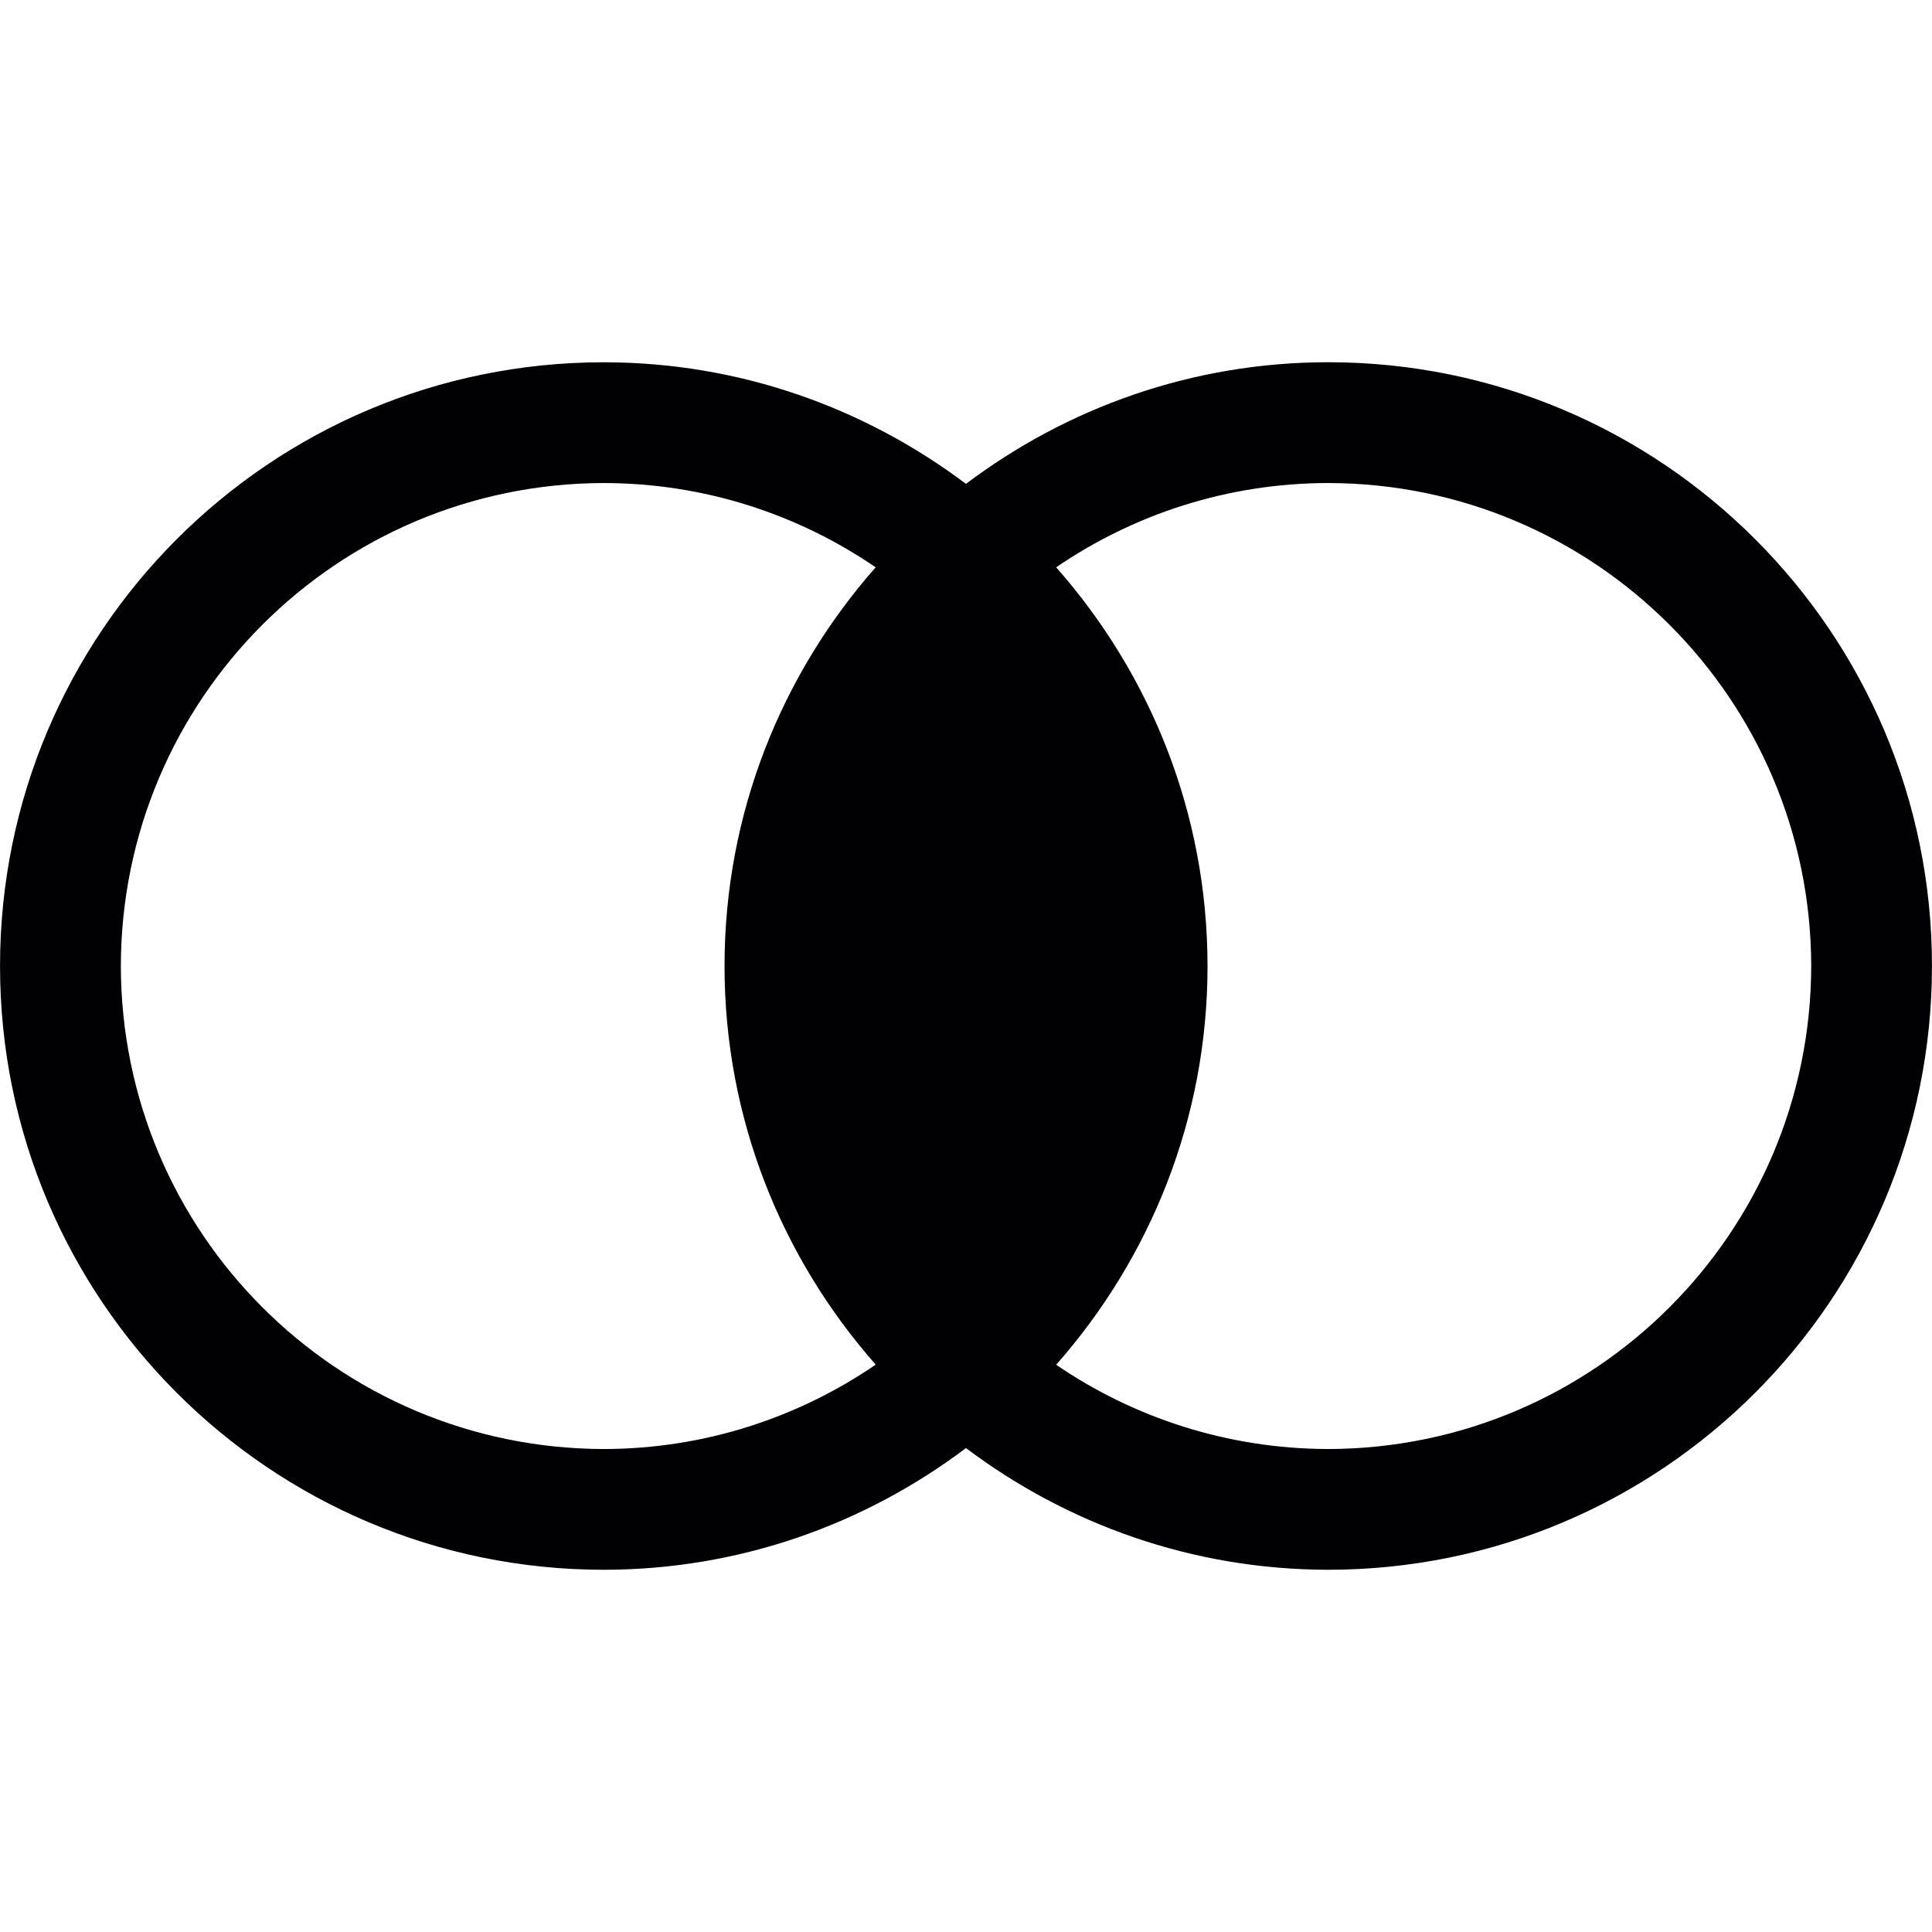
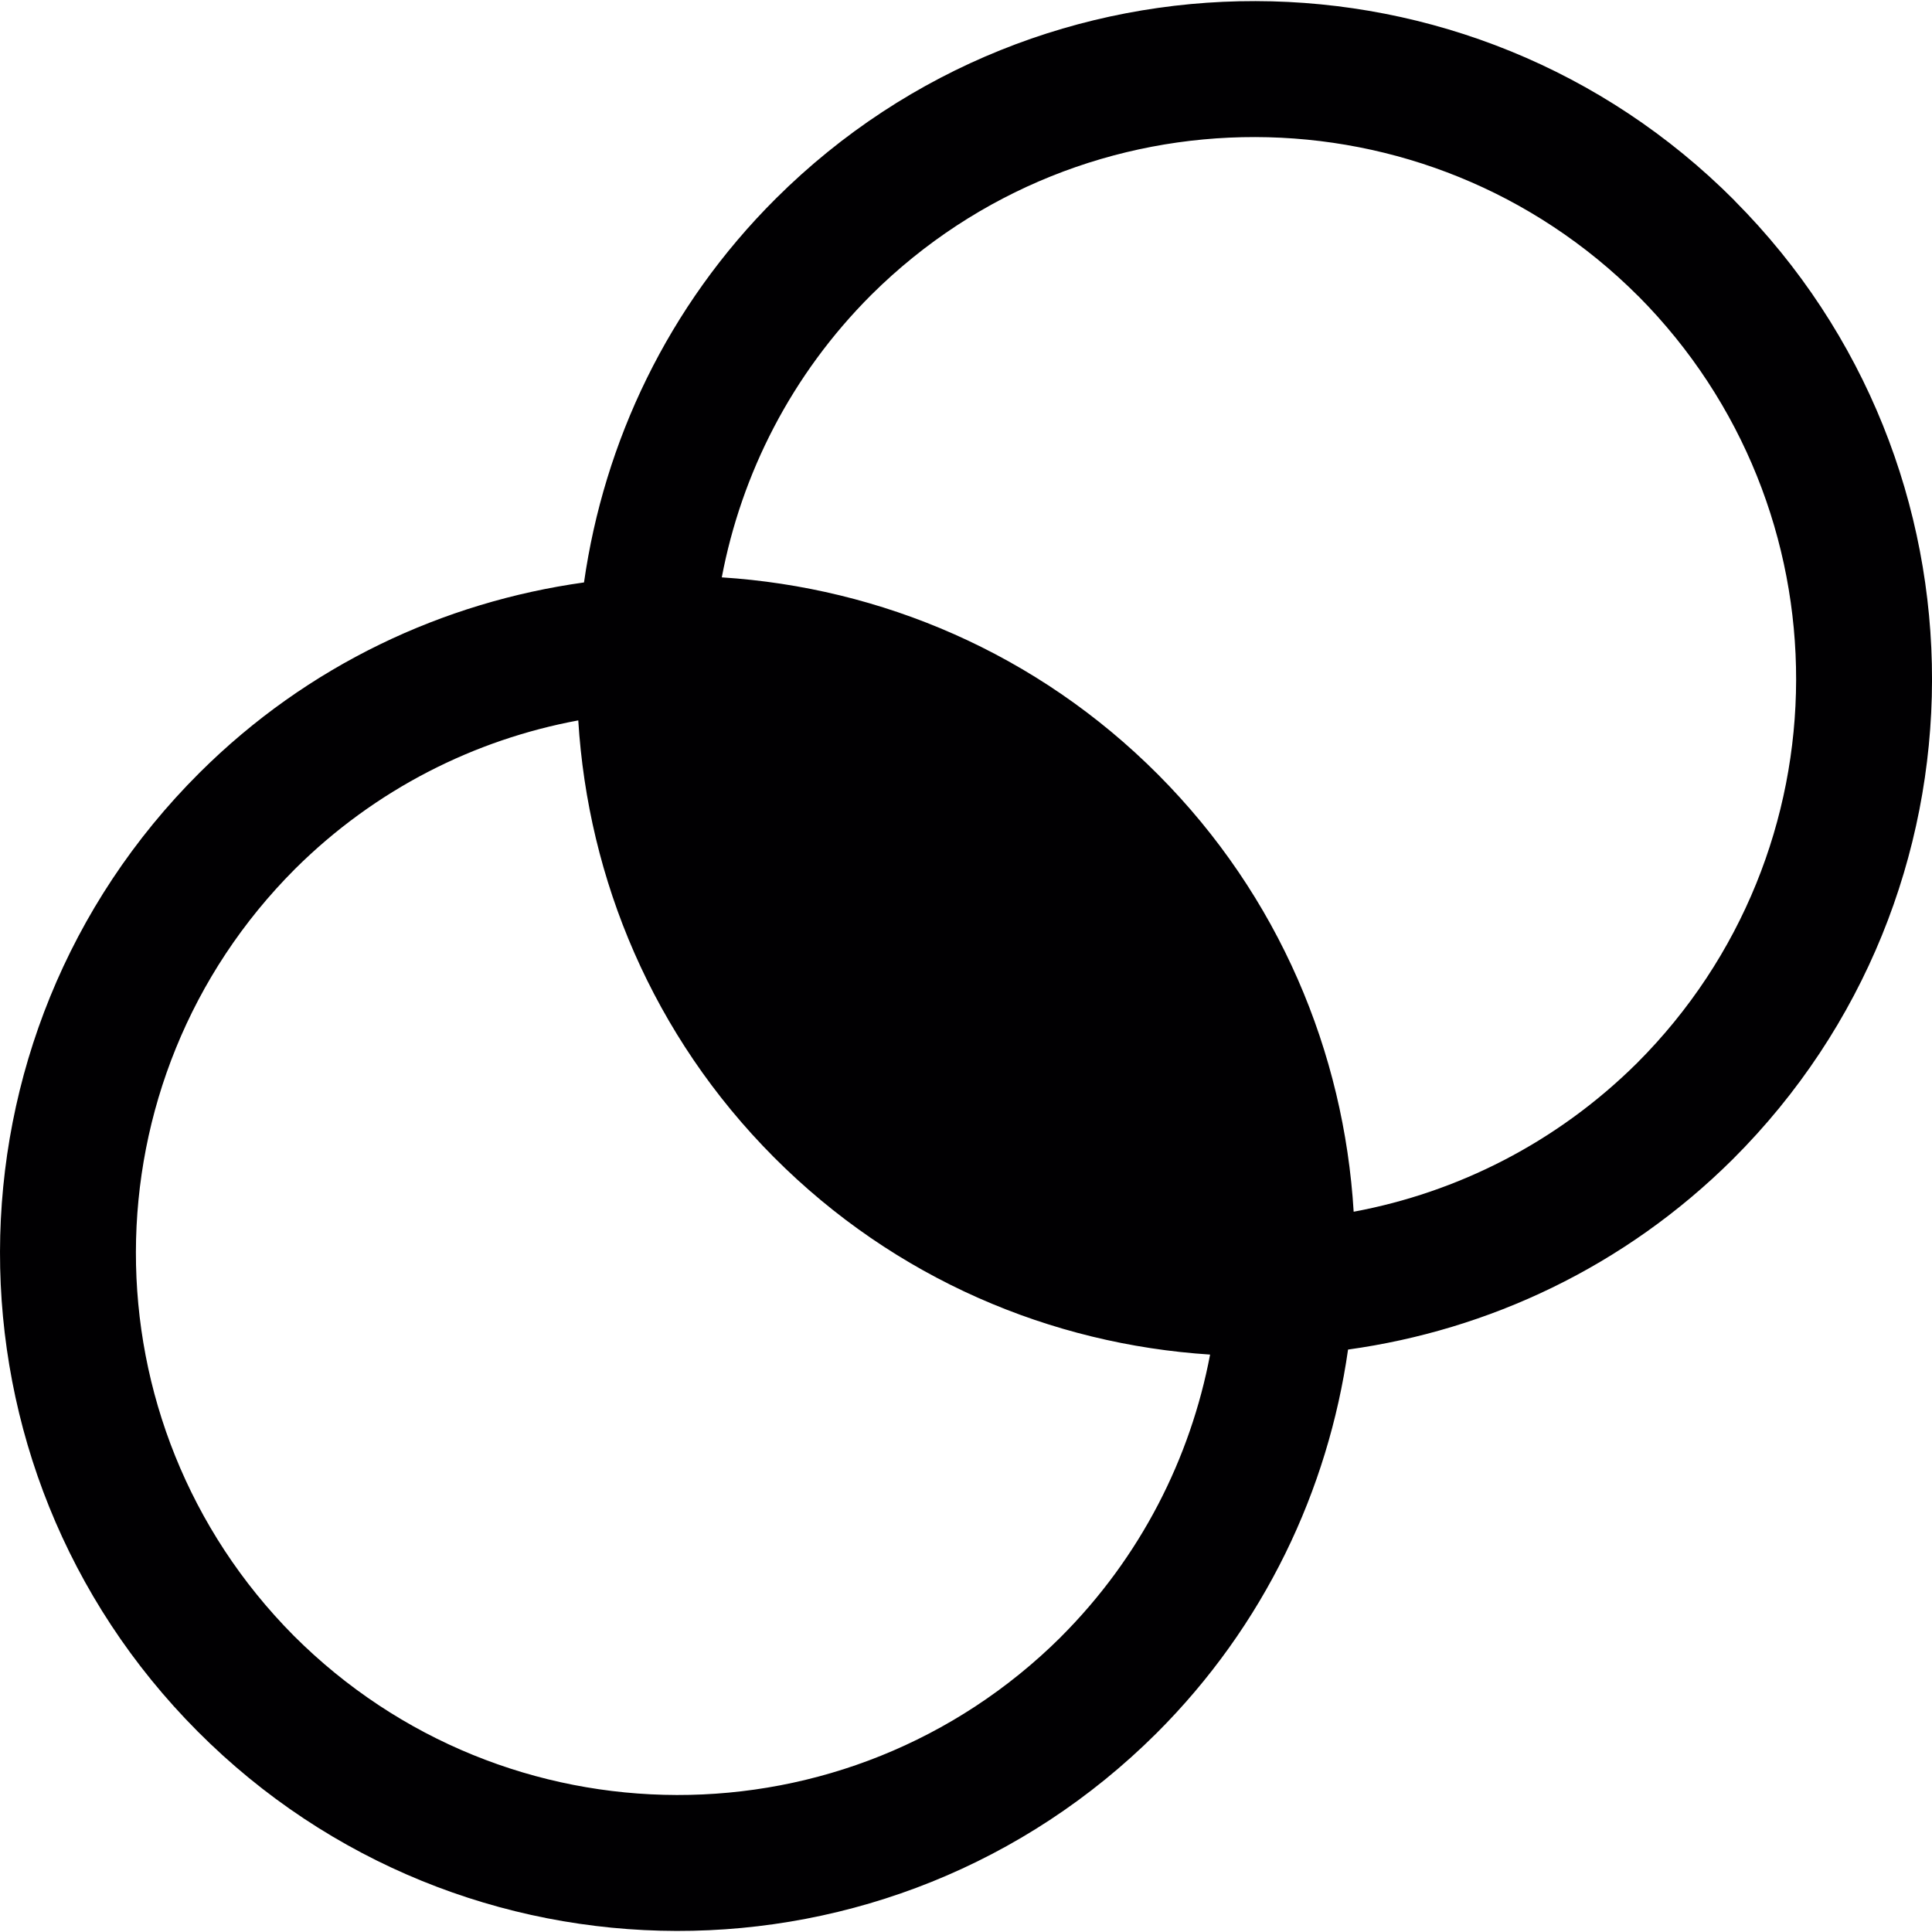
<svg xmlns="http://www.w3.org/2000/svg" id="svg3251" height="32" width="32" version="1.1">
  <defs id="defs3253" />
-   <g id="g4" transform="translate(5e-4,5e-4)">
-     <path id="path2" d="m 31.999,15.998 c 0,-5.519 -4.478,-9.997 -9.998,-9.999 -2.256,0 -4.331,0.756 -6.002,2.015 C 14.326,6.756 12.254,6.001 10.001,6 4.473,6 0,10.479 0,16 c 0,5.521 4.473,9.998 10.001,10 2.253,-0.002 4.326,-0.756 5.998,-2.016 1.672,1.259 3.746,2.013 6.001,2.016 5.521,-0.003 9.998,-4.479 9.999,-10.002 z M 10.002,24 C 5.578,23.991 2.009,20.417 2.001,16 c 0.008,-4.417 3.577,-7.991 8,-8 1.67,0.003 3.22,0.519 4.502,1.396 C 12.95,11.159 12,13.465 12,15.998 c 0,2.535 0.95,4.842 2.504,6.604 -1.282,0.877 -2.832,1.395 -4.502,1.398 z M 29.999,15.998 C 29.991,20.417 26.415,23.99 22,24 20.326,23.996 18.775,23.48 17.493,22.604 19.048,20.841 20,18.534 20,16 19.999,13.465 19.048,11.158 17.493,9.396 18.775,8.519 20.327,8.002 22,8 c 4.414,0.008 7.99,3.585 7.999,7.998 z" style="fill:#010002" />
-   </g>
+   <path style="fill:#010002;stroke-width:1.123" d="M 28.728,3.32 C 24.354,-1.07 17.244,-1.084 12.851,3.288 11.056,5.076 10.005,7.322 9.673,9.647 7.345,9.972 5.099,11.013 3.306,12.798 c -4.398,4.38 -4.407,11.488 -0.032,15.88 4.375,4.392 11.481,4.409 15.88,0.031 1.791,-1.787 2.842,-4.029 3.174,-6.356 2.328,-0.323 4.575,-1.367 6.371,-3.151 4.39,-4.377 4.404,-11.485 0.029,-15.88 z M 17.569,27.116 C 14.043,30.614 8.372,30.599 4.865,27.092 1.372,23.572 1.379,17.901 4.89,14.389 c 1.331,-1.321 2.973,-2.139 4.688,-2.457 0.162,2.633 1.233,5.22 3.24,7.235 2.009,2.017 4.592,3.099 7.225,3.269 -0.325,1.713 -1.148,3.354 -2.474,4.679 z M 27.136,4.905 c 3.495,3.522 3.482,9.198 -0.023,12.704 -1.335,1.323 -2.978,2.142 -4.692,2.461 -0.16,-2.635 -1.231,-5.224 -3.239,-7.24 -2.009,-2.016 -4.594,-3.098 -7.227,-3.267 0.325,-1.713 1.15,-3.355 2.479,-4.682 3.518,-3.491 9.197,-3.479 12.701,0.024 z" id="path2" />
  <g id="g6" transform="translate(47.18694,16.81406)" />
  <g id="g8" transform="translate(47.18694,16.81406)" />
  <g id="g10" transform="translate(47.18694,16.81406)" />
  <g id="g12" transform="translate(47.18694,16.81406)" />
  <g id="g14" transform="translate(47.18694,16.81406)" />
  <g id="g16" transform="translate(47.18694,16.81406)" />
  <g id="g18" transform="translate(47.18694,16.81406)" />
  <g id="g20" transform="translate(47.18694,16.81406)" />
  <g id="g22" transform="translate(47.18694,16.81406)" />
  <g id="g24" transform="translate(47.18694,16.81406)" />
  <g id="g26" transform="translate(47.18694,16.81406)" />
  <g id="g28" transform="translate(47.18694,16.81406)" />
  <g id="g30" transform="translate(47.18694,16.81406)" />
  <g id="g32" transform="translate(47.18694,16.81406)" />
  <g id="g34" transform="translate(47.18694,16.81406)" />
</svg>
